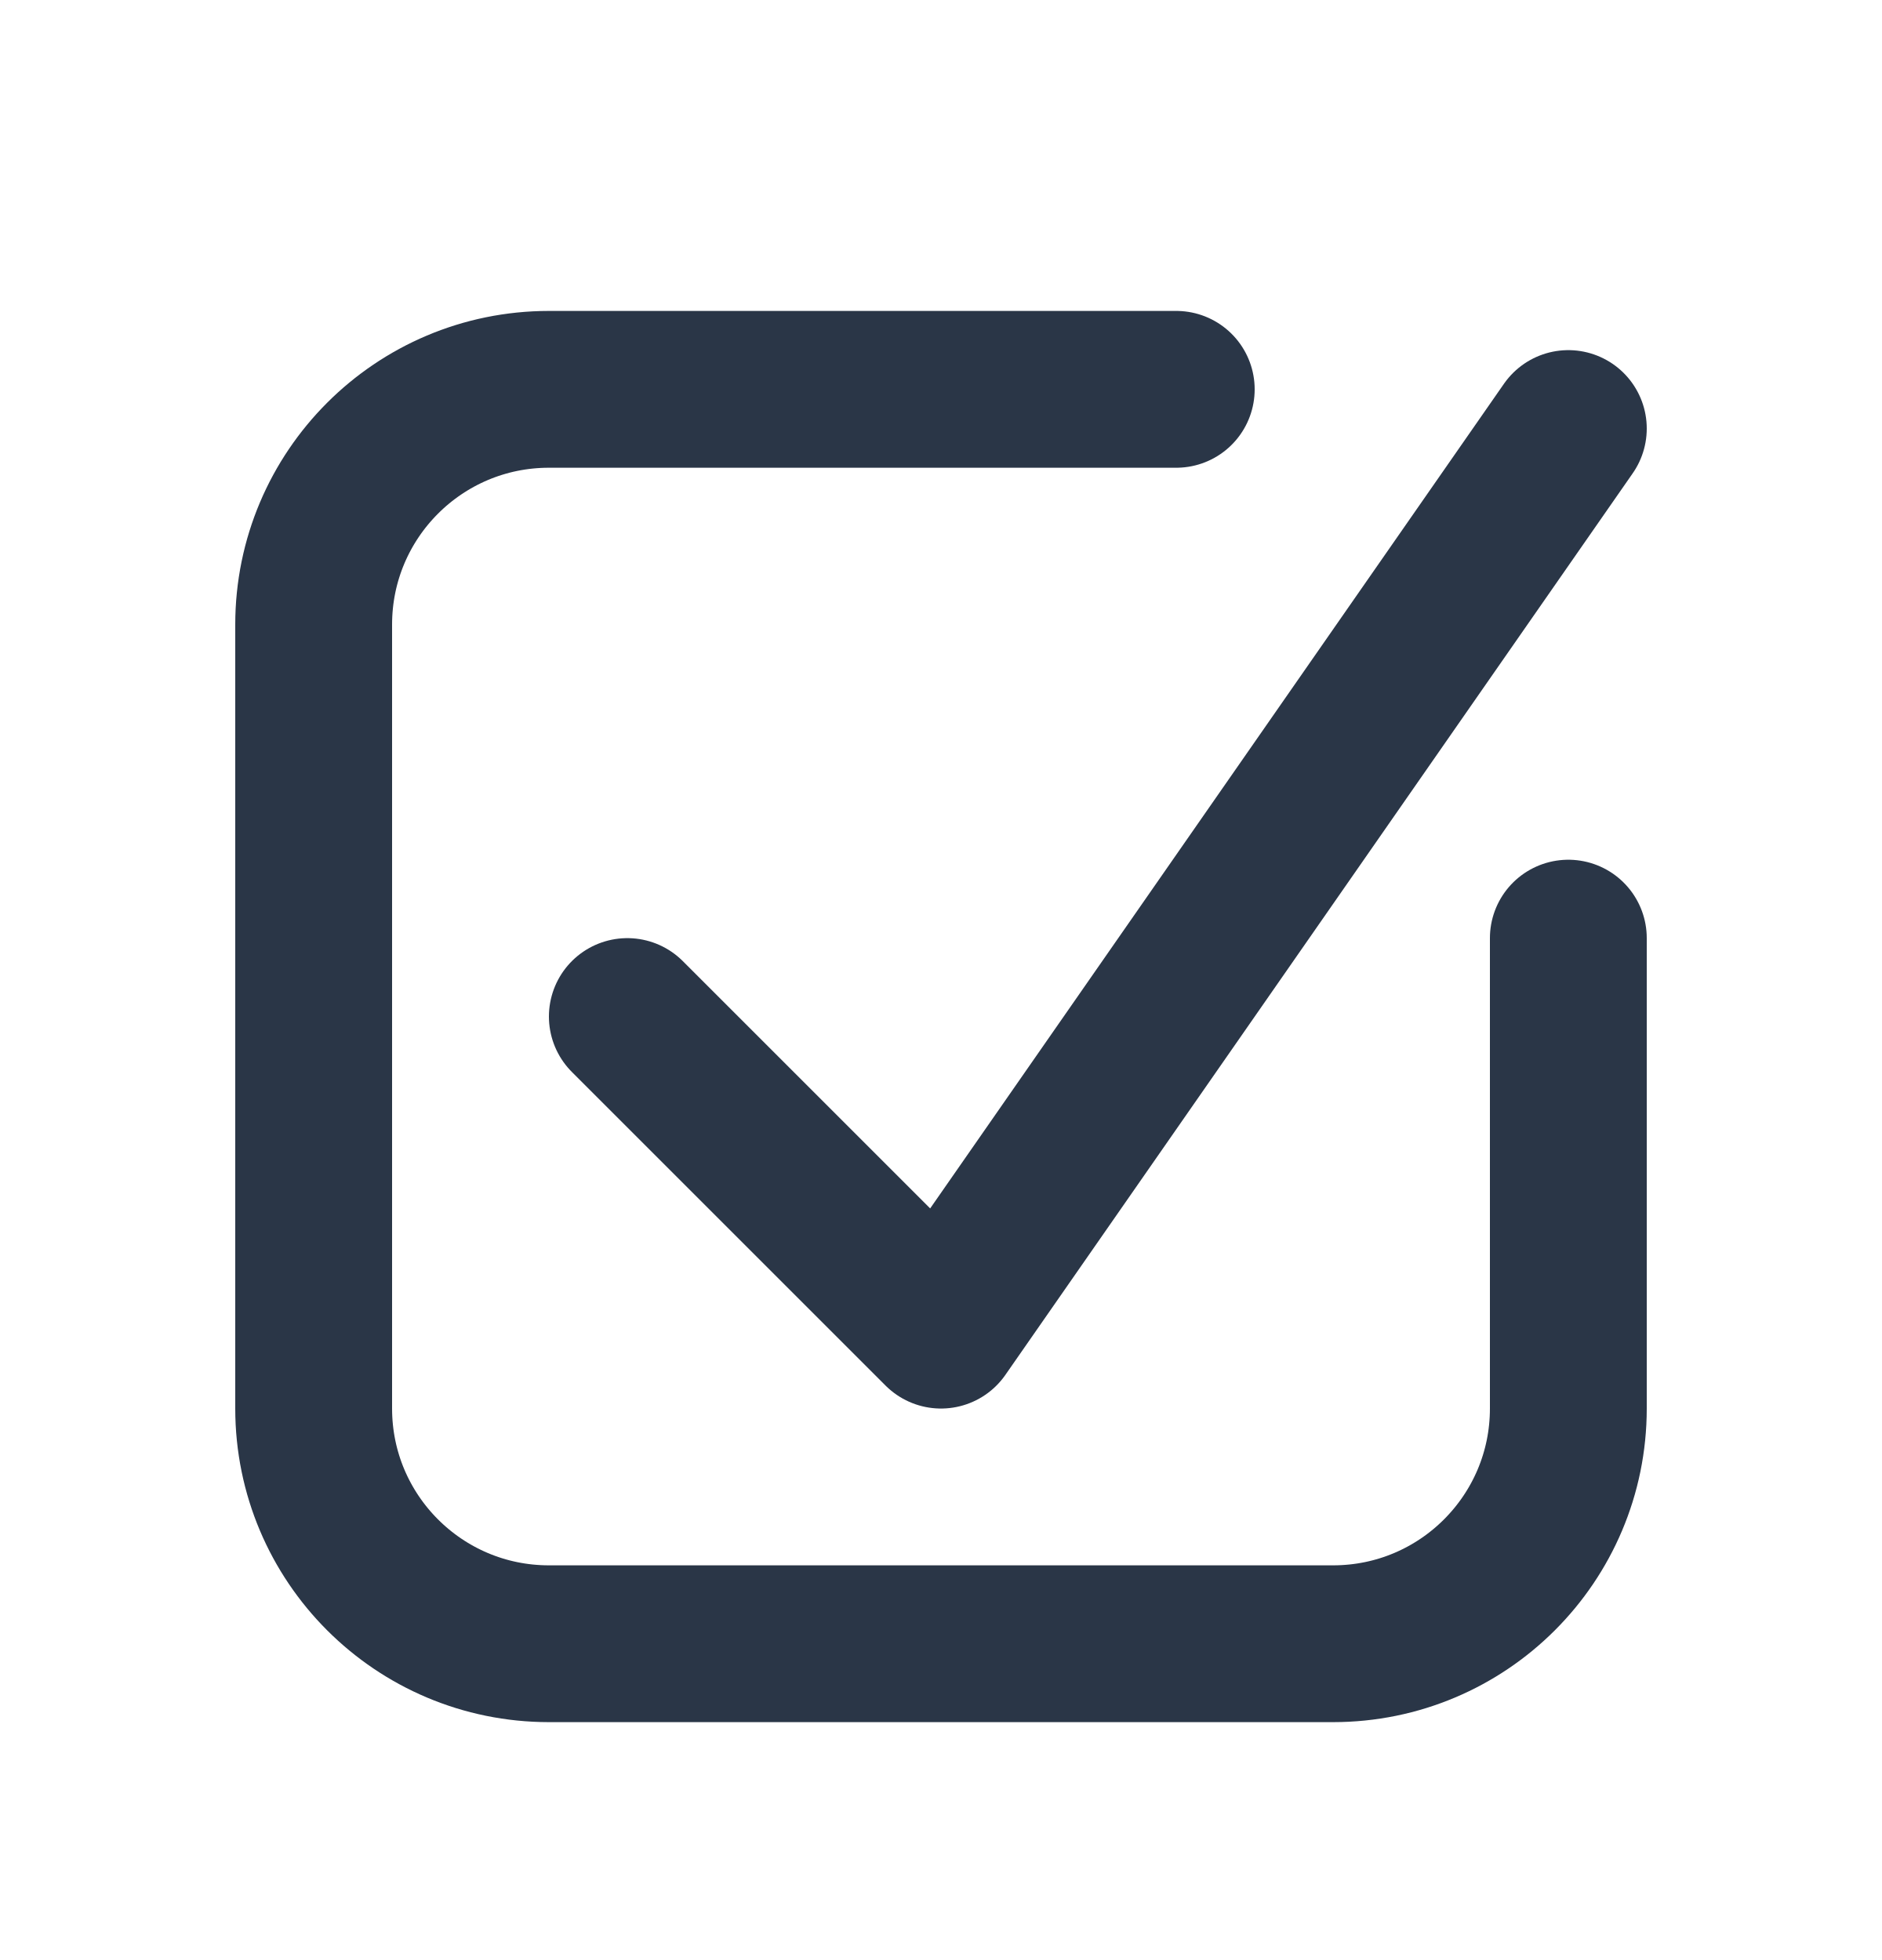
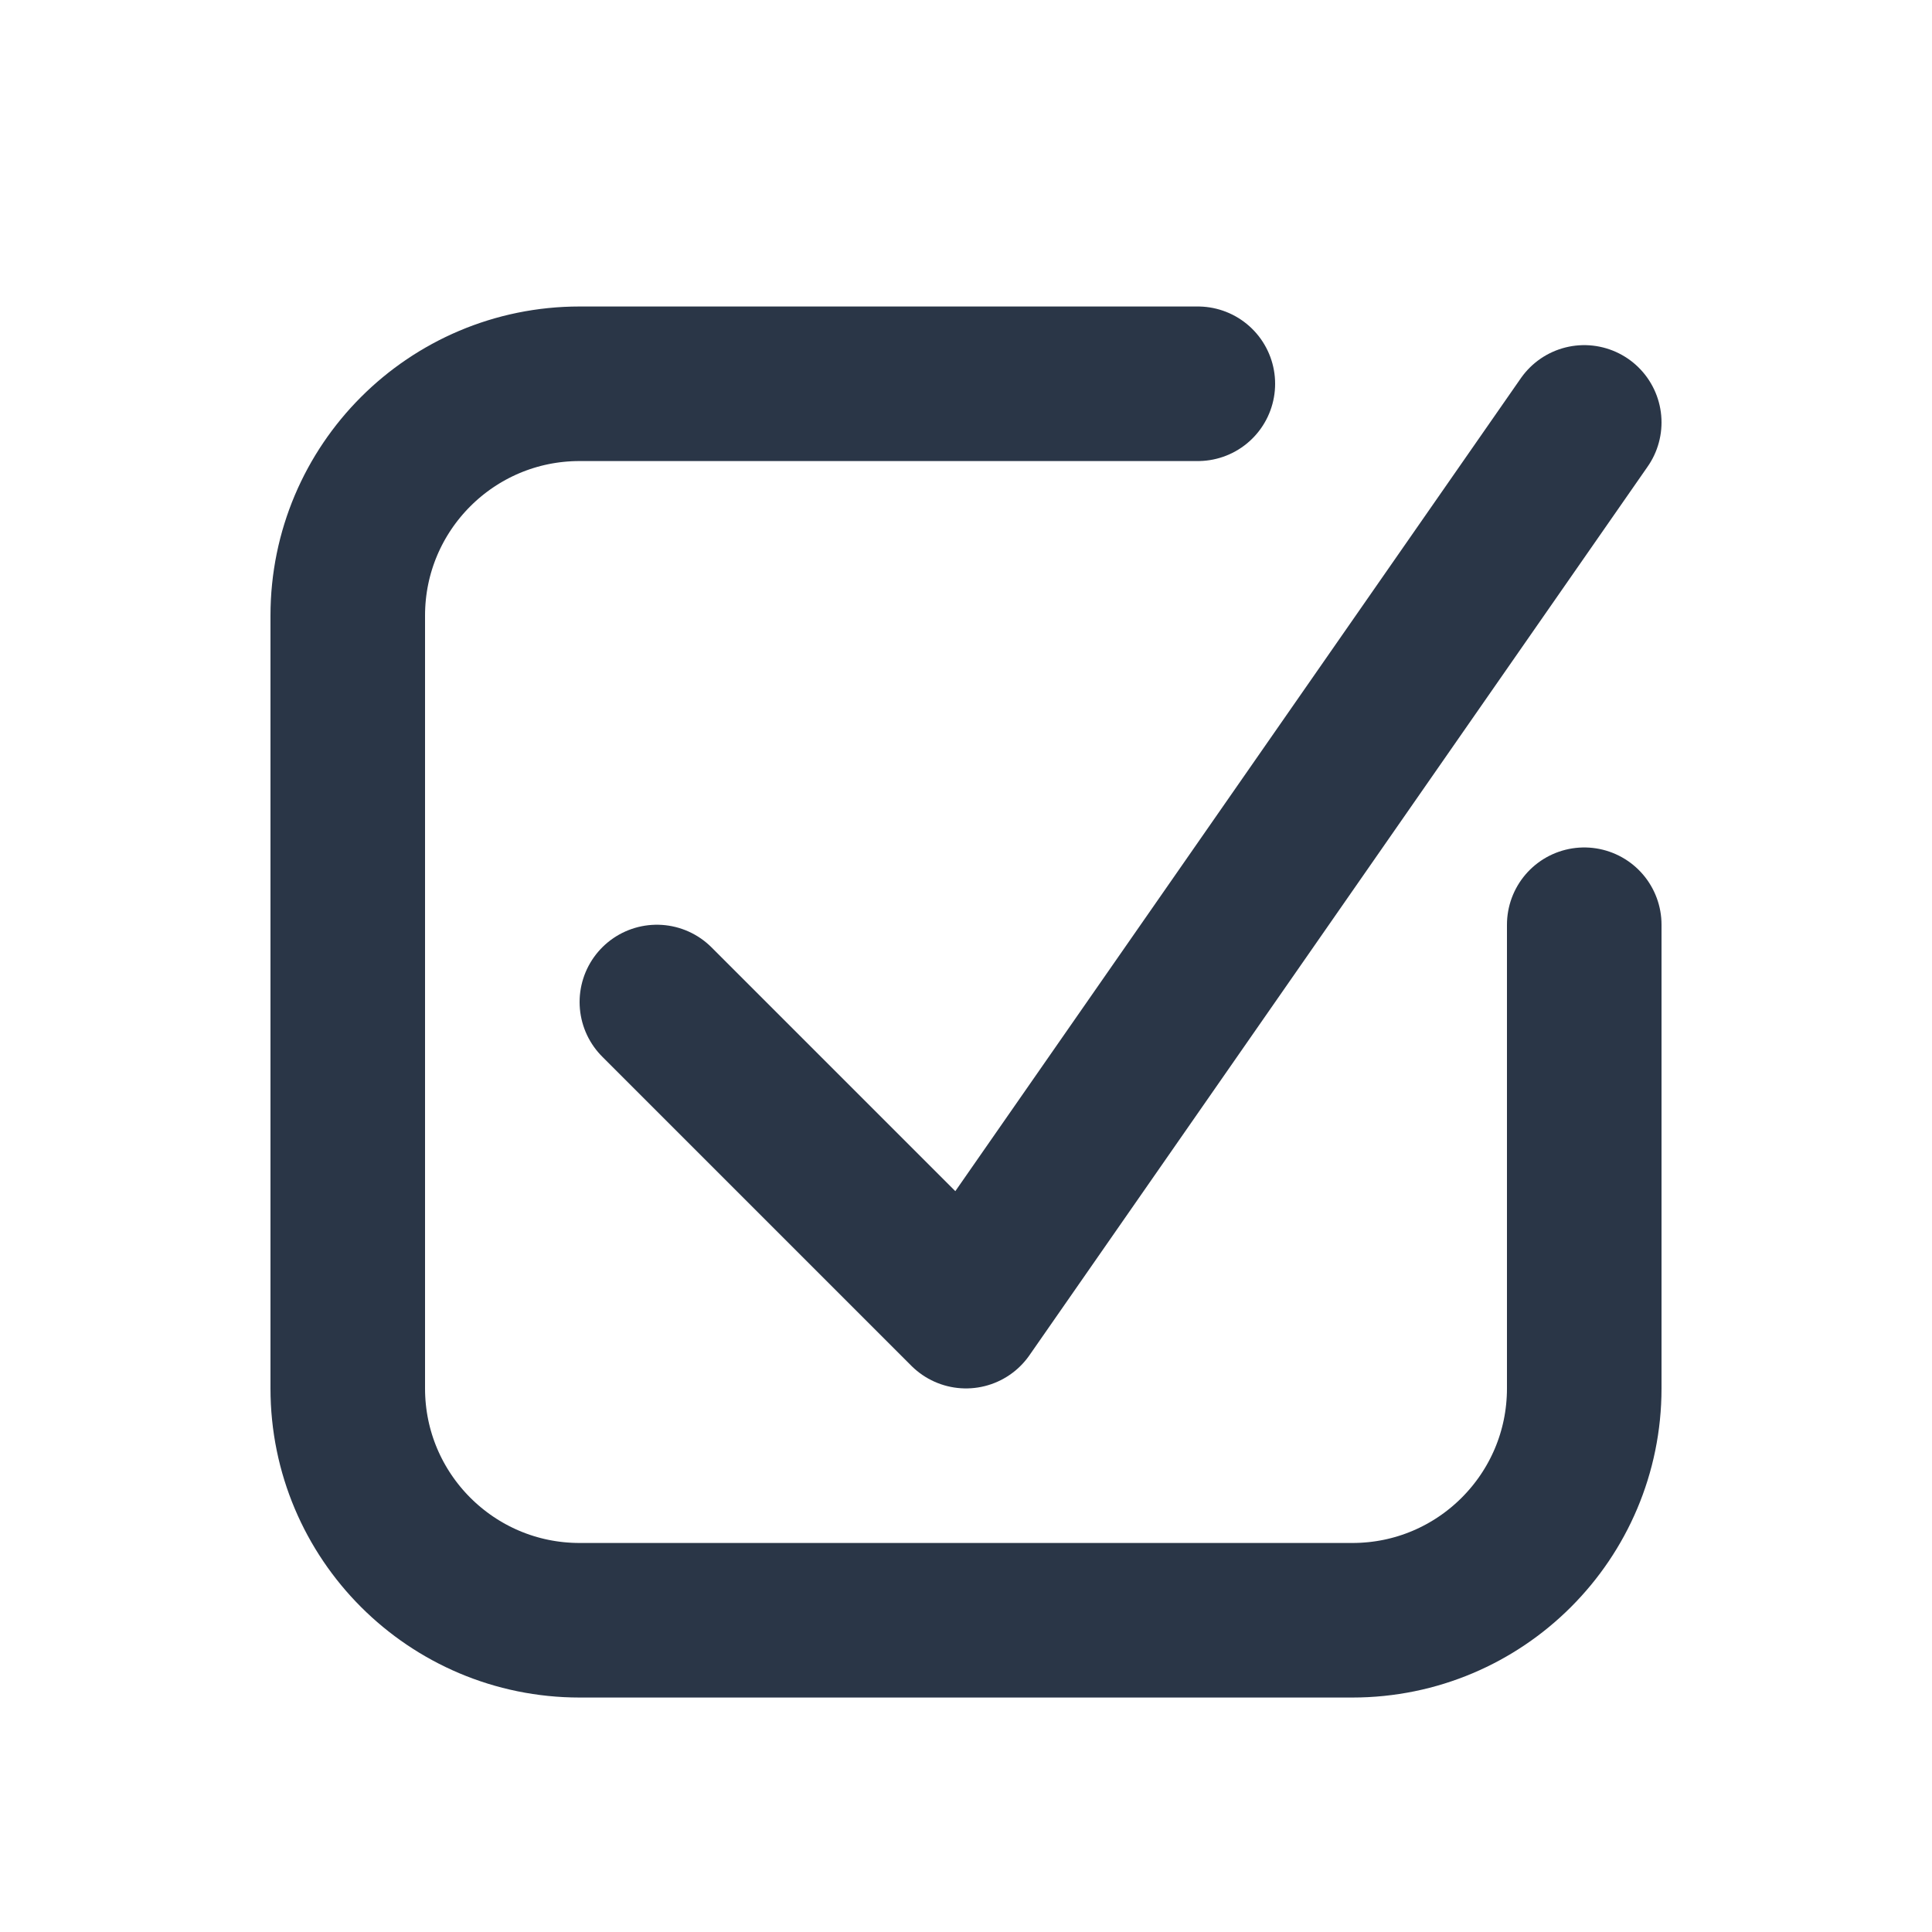
- <svg xmlns="http://www.w3.org/2000/svg" width="24" height="25" viewBox="0 0 24 25" fill="none">
+ <svg xmlns="http://www.w3.org/2000/svg" width="16" height="16" viewBox="0 0 24 25" fill="none">
  <path d="M20 11.966V17.966C20 19.623 18.657 20.966 17 20.966H7C5.343 20.966 4 19.623 4 17.966V7.966C4 6.309 5.343 4.966 7 4.966H15" stroke="#2A3647" stroke-width="2" stroke-linecap="round" />
  <path d="M8 12.966L12 16.966L20 5.466" stroke="#2A3647" stroke-width="2" stroke-linecap="round" stroke-linejoin="round" />
</svg>
